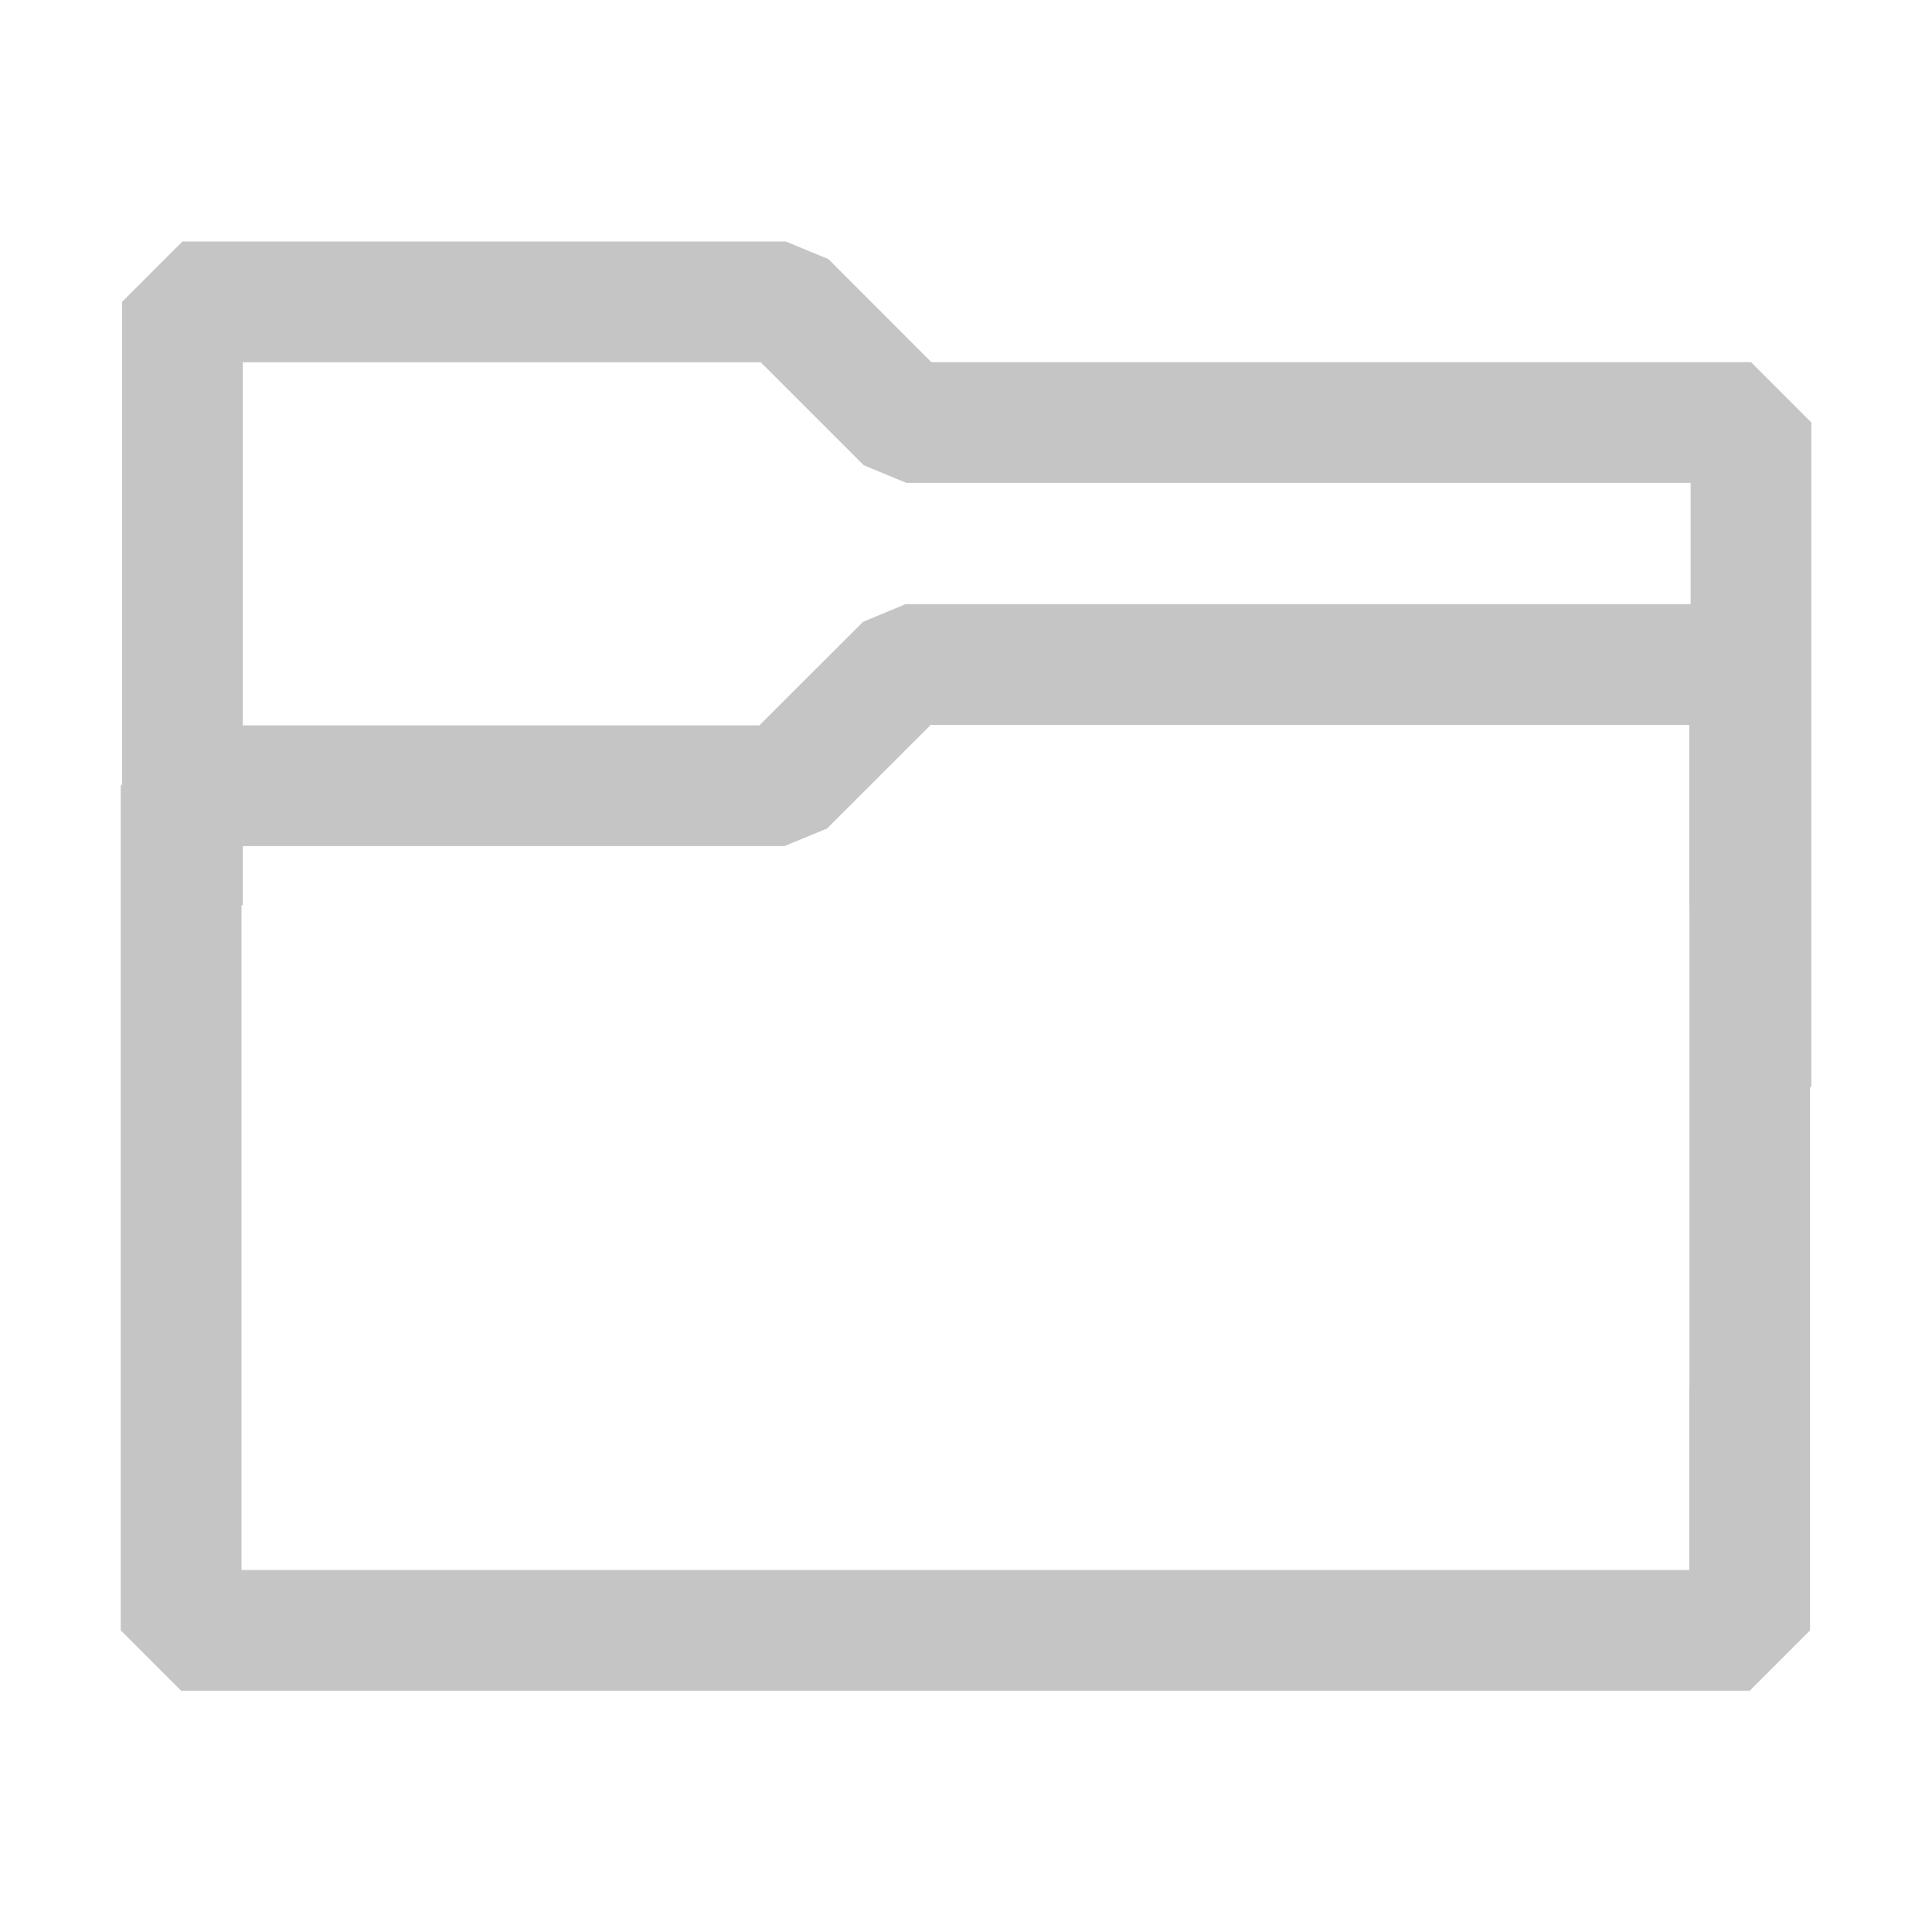
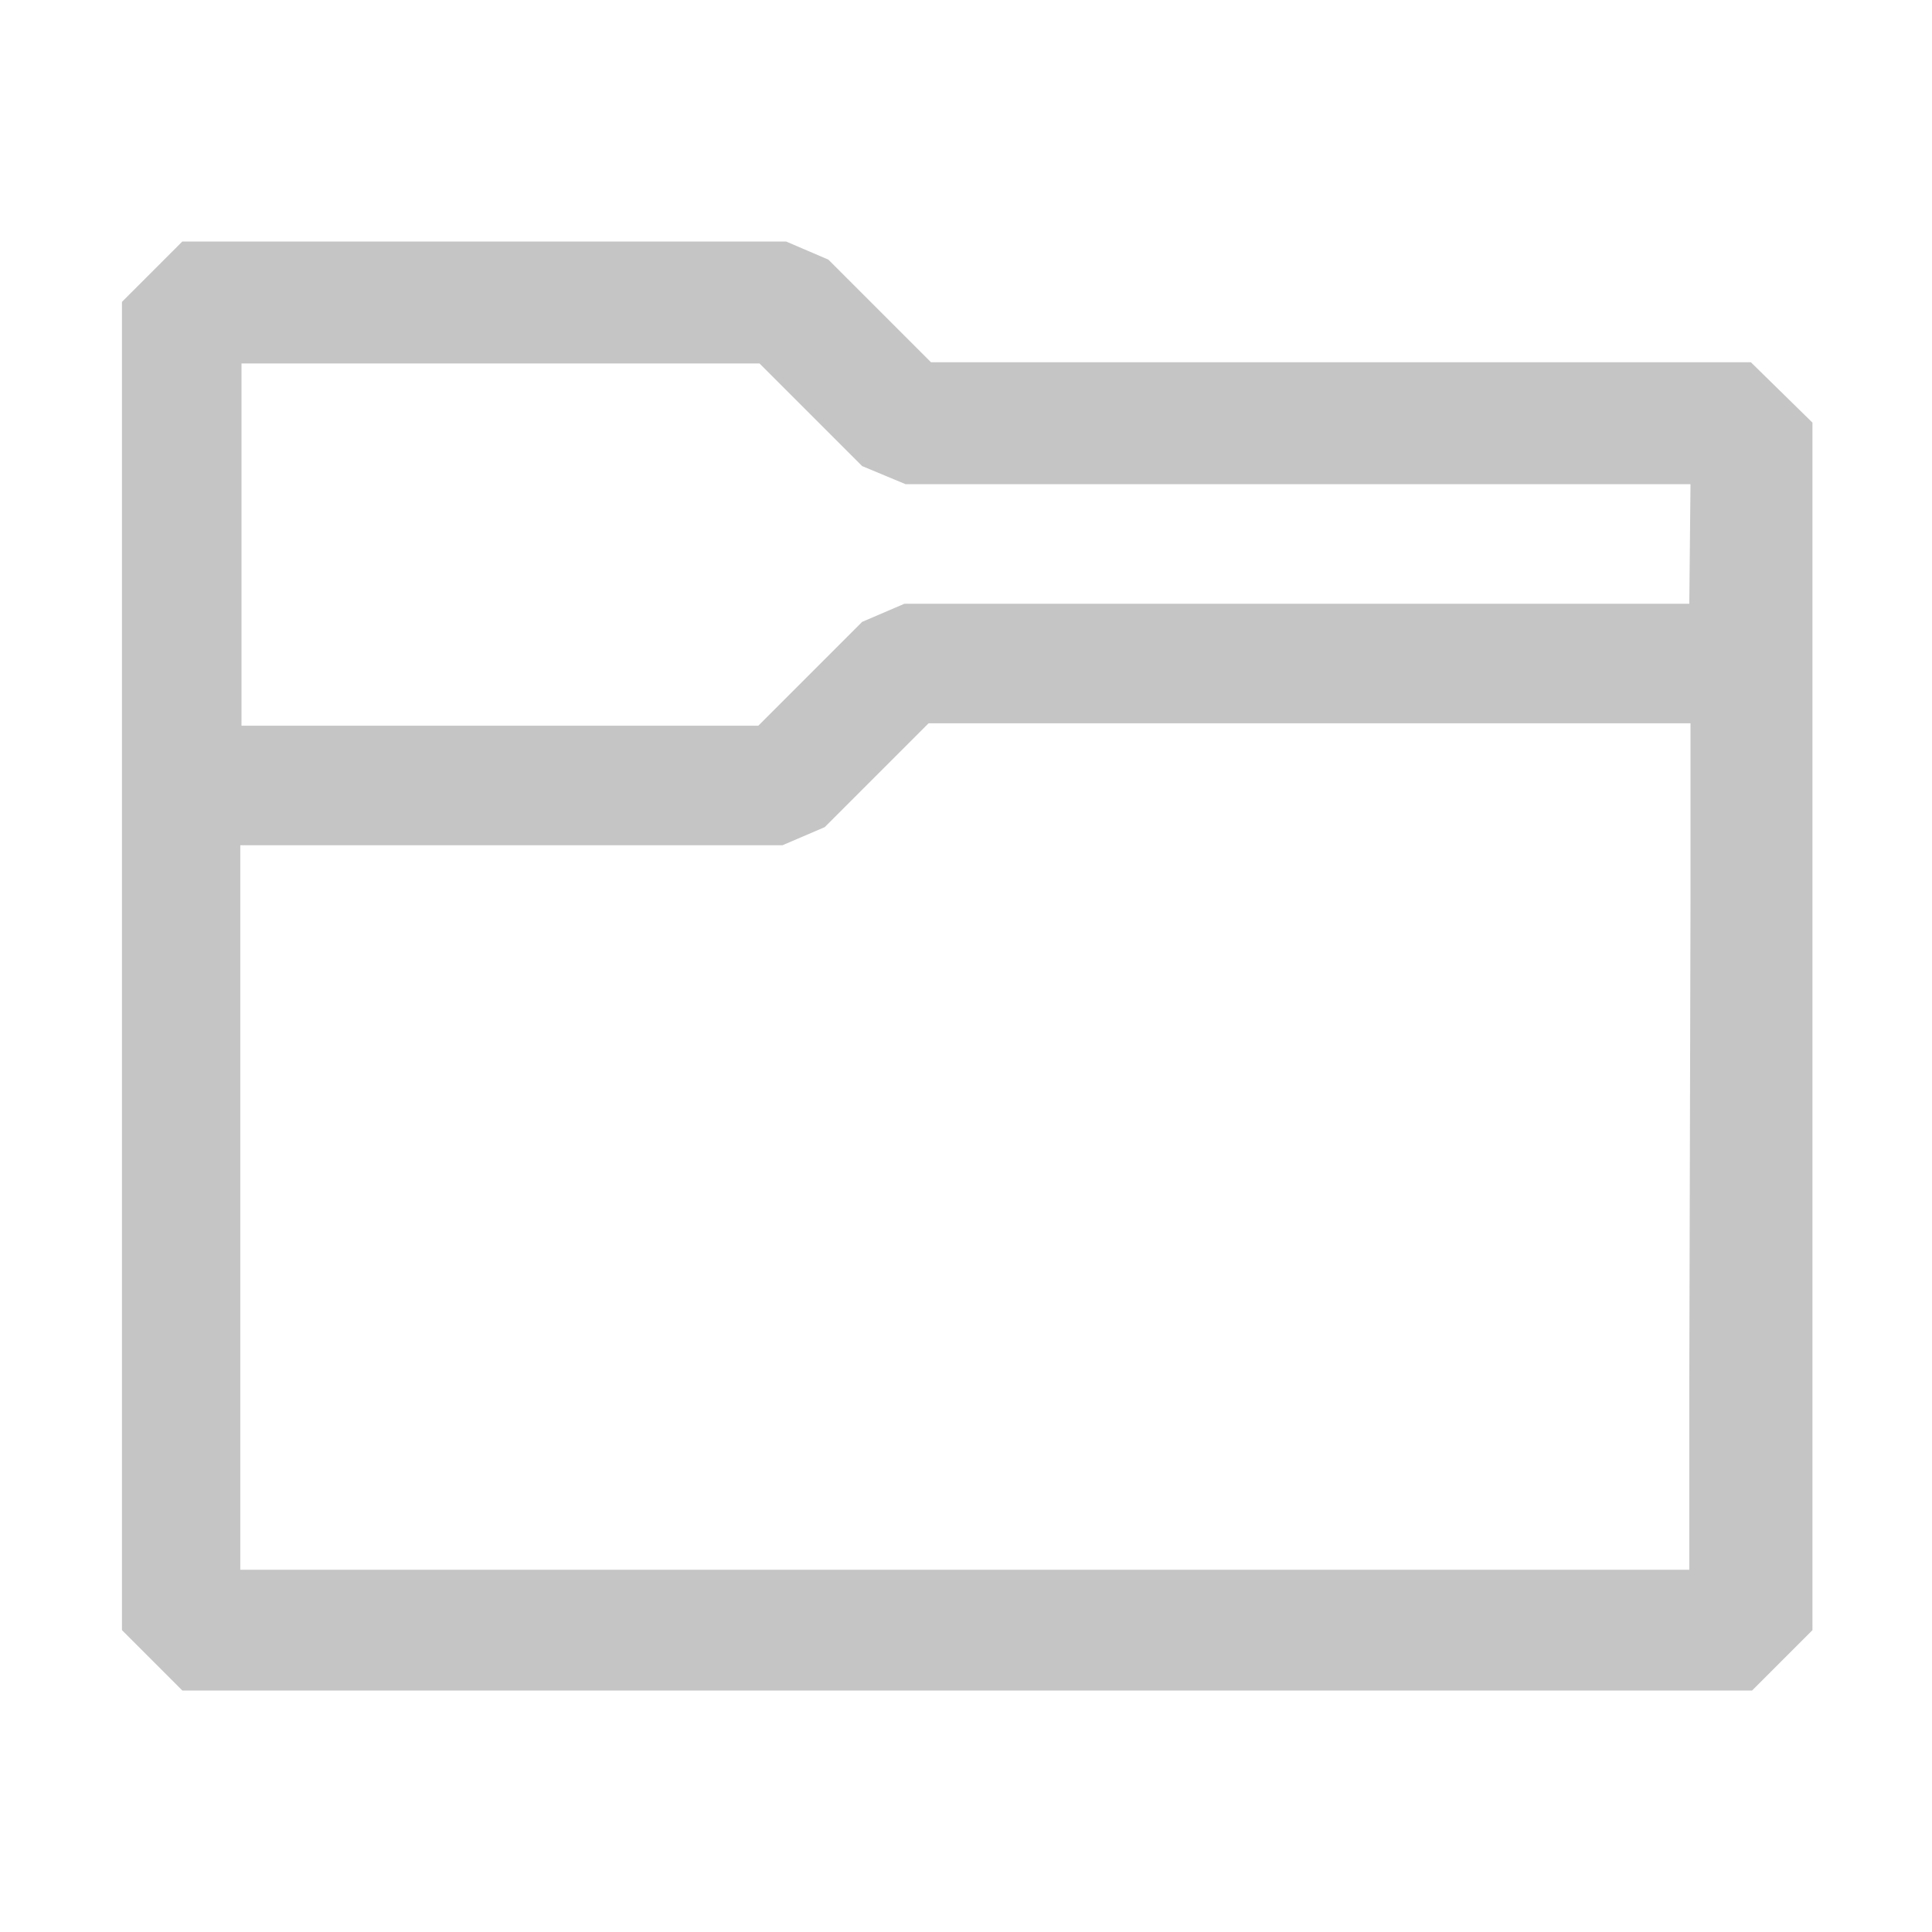
<svg xmlns="http://www.w3.org/2000/svg" width="16" height="16" viewBox="0 0 16 16" fill="none">
-   <path fill-rule="evenodd" clip-rule="evenodd" d="M1.011 2.5L1.511 2H6.507L6.861 2.146L7.713 2.999H14.501L15.001 3.499V8.995L14.99 9.006V13.502L14.49 14.002H1.5L1 13.502V6.507L1.011 6.496V2.5ZM14.001 3.999V5.003H7.5L7.147 5.15L6.289 6.007H2.011V3H6.3L7.153 3.853L7.506 3.999H14.001ZM6.496 7.007H2.011V7.496H2V11.493H2V13.002H13.99V11.493H13.991V7.496H13.99V6.003H7.708L6.85 6.861L6.496 7.007Z" fill="#C5C5C5" />
+   <path d="M14.5 3H7.71L6.86 2.15L6.51 2H1.51L1.01 2.5V6.5V13.5L1.51 14H14.51L15.01 13.5V9V3.5L14.5 3ZM13.99 11.49V13H1.99V11.49V7.49V7H6.48L6.83 6.85L7.69 5.99H14V7.49L13.99 11.49ZM13.99 5H7.49L7.14 5.15L6.28 6.01H2V3.01H6.29L7.14 3.86L7.5 4.01H14L13.99 5Z" fill="#C5C5C5" />
</svg>
